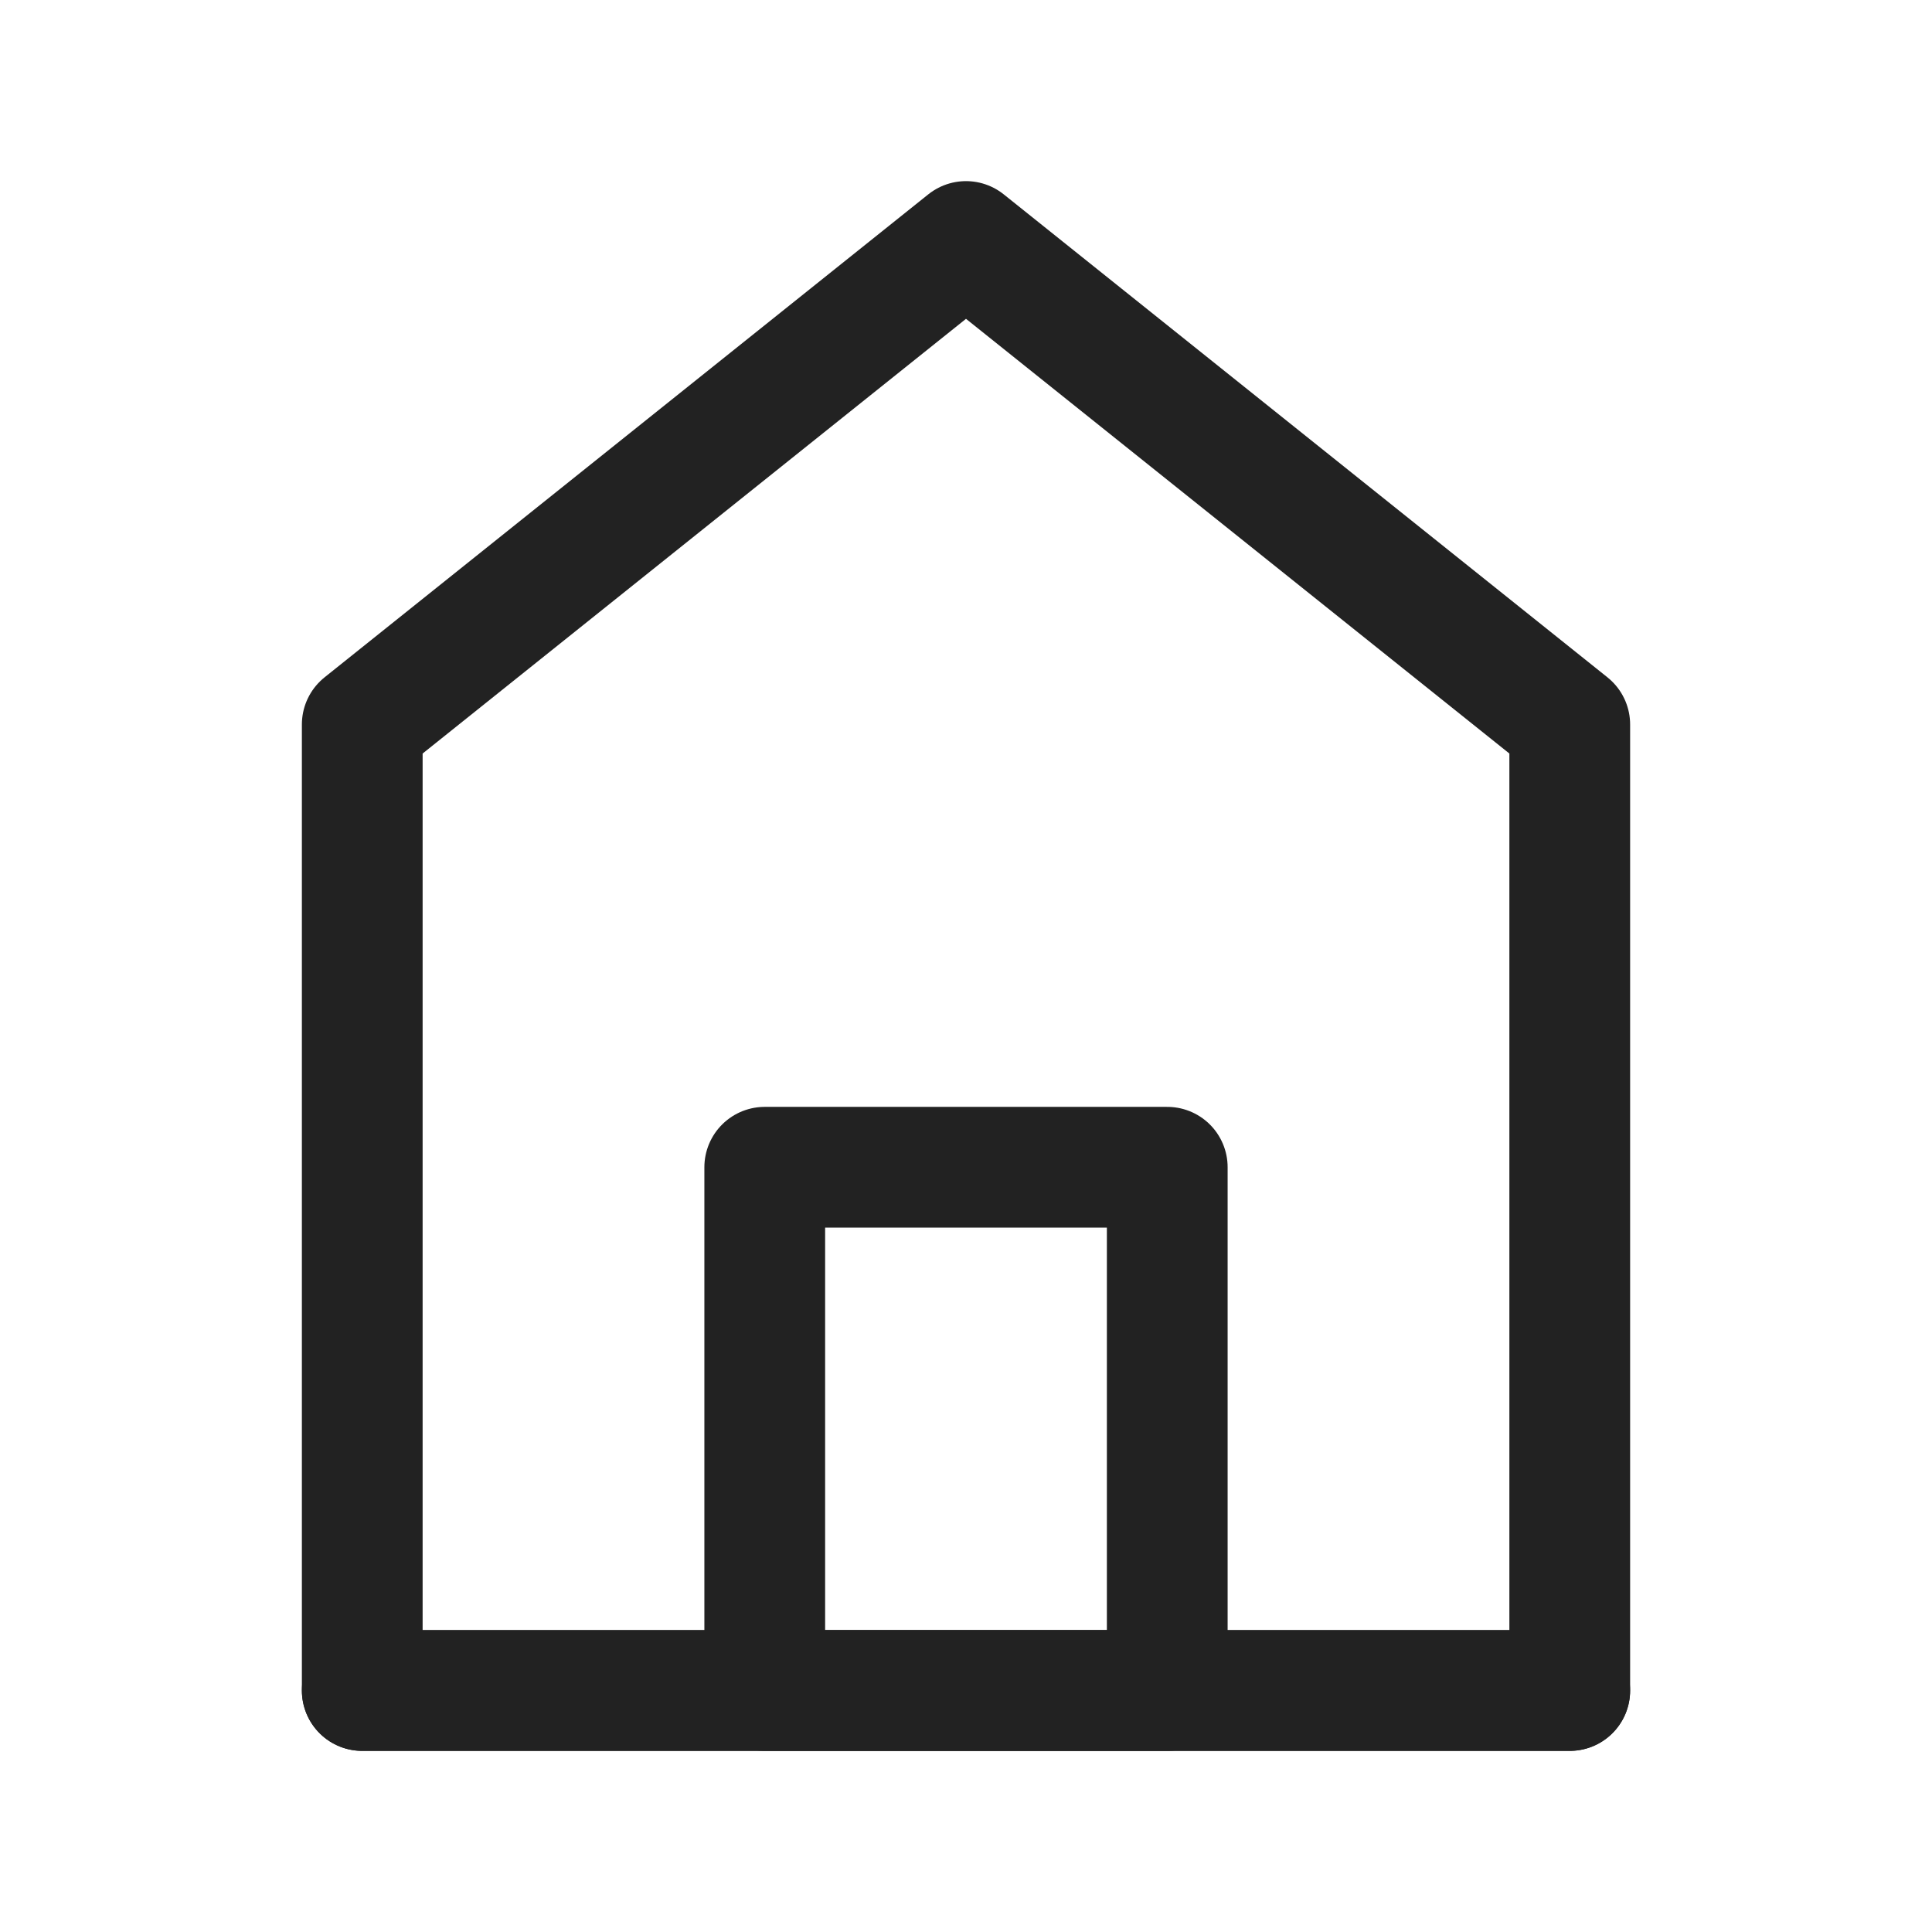
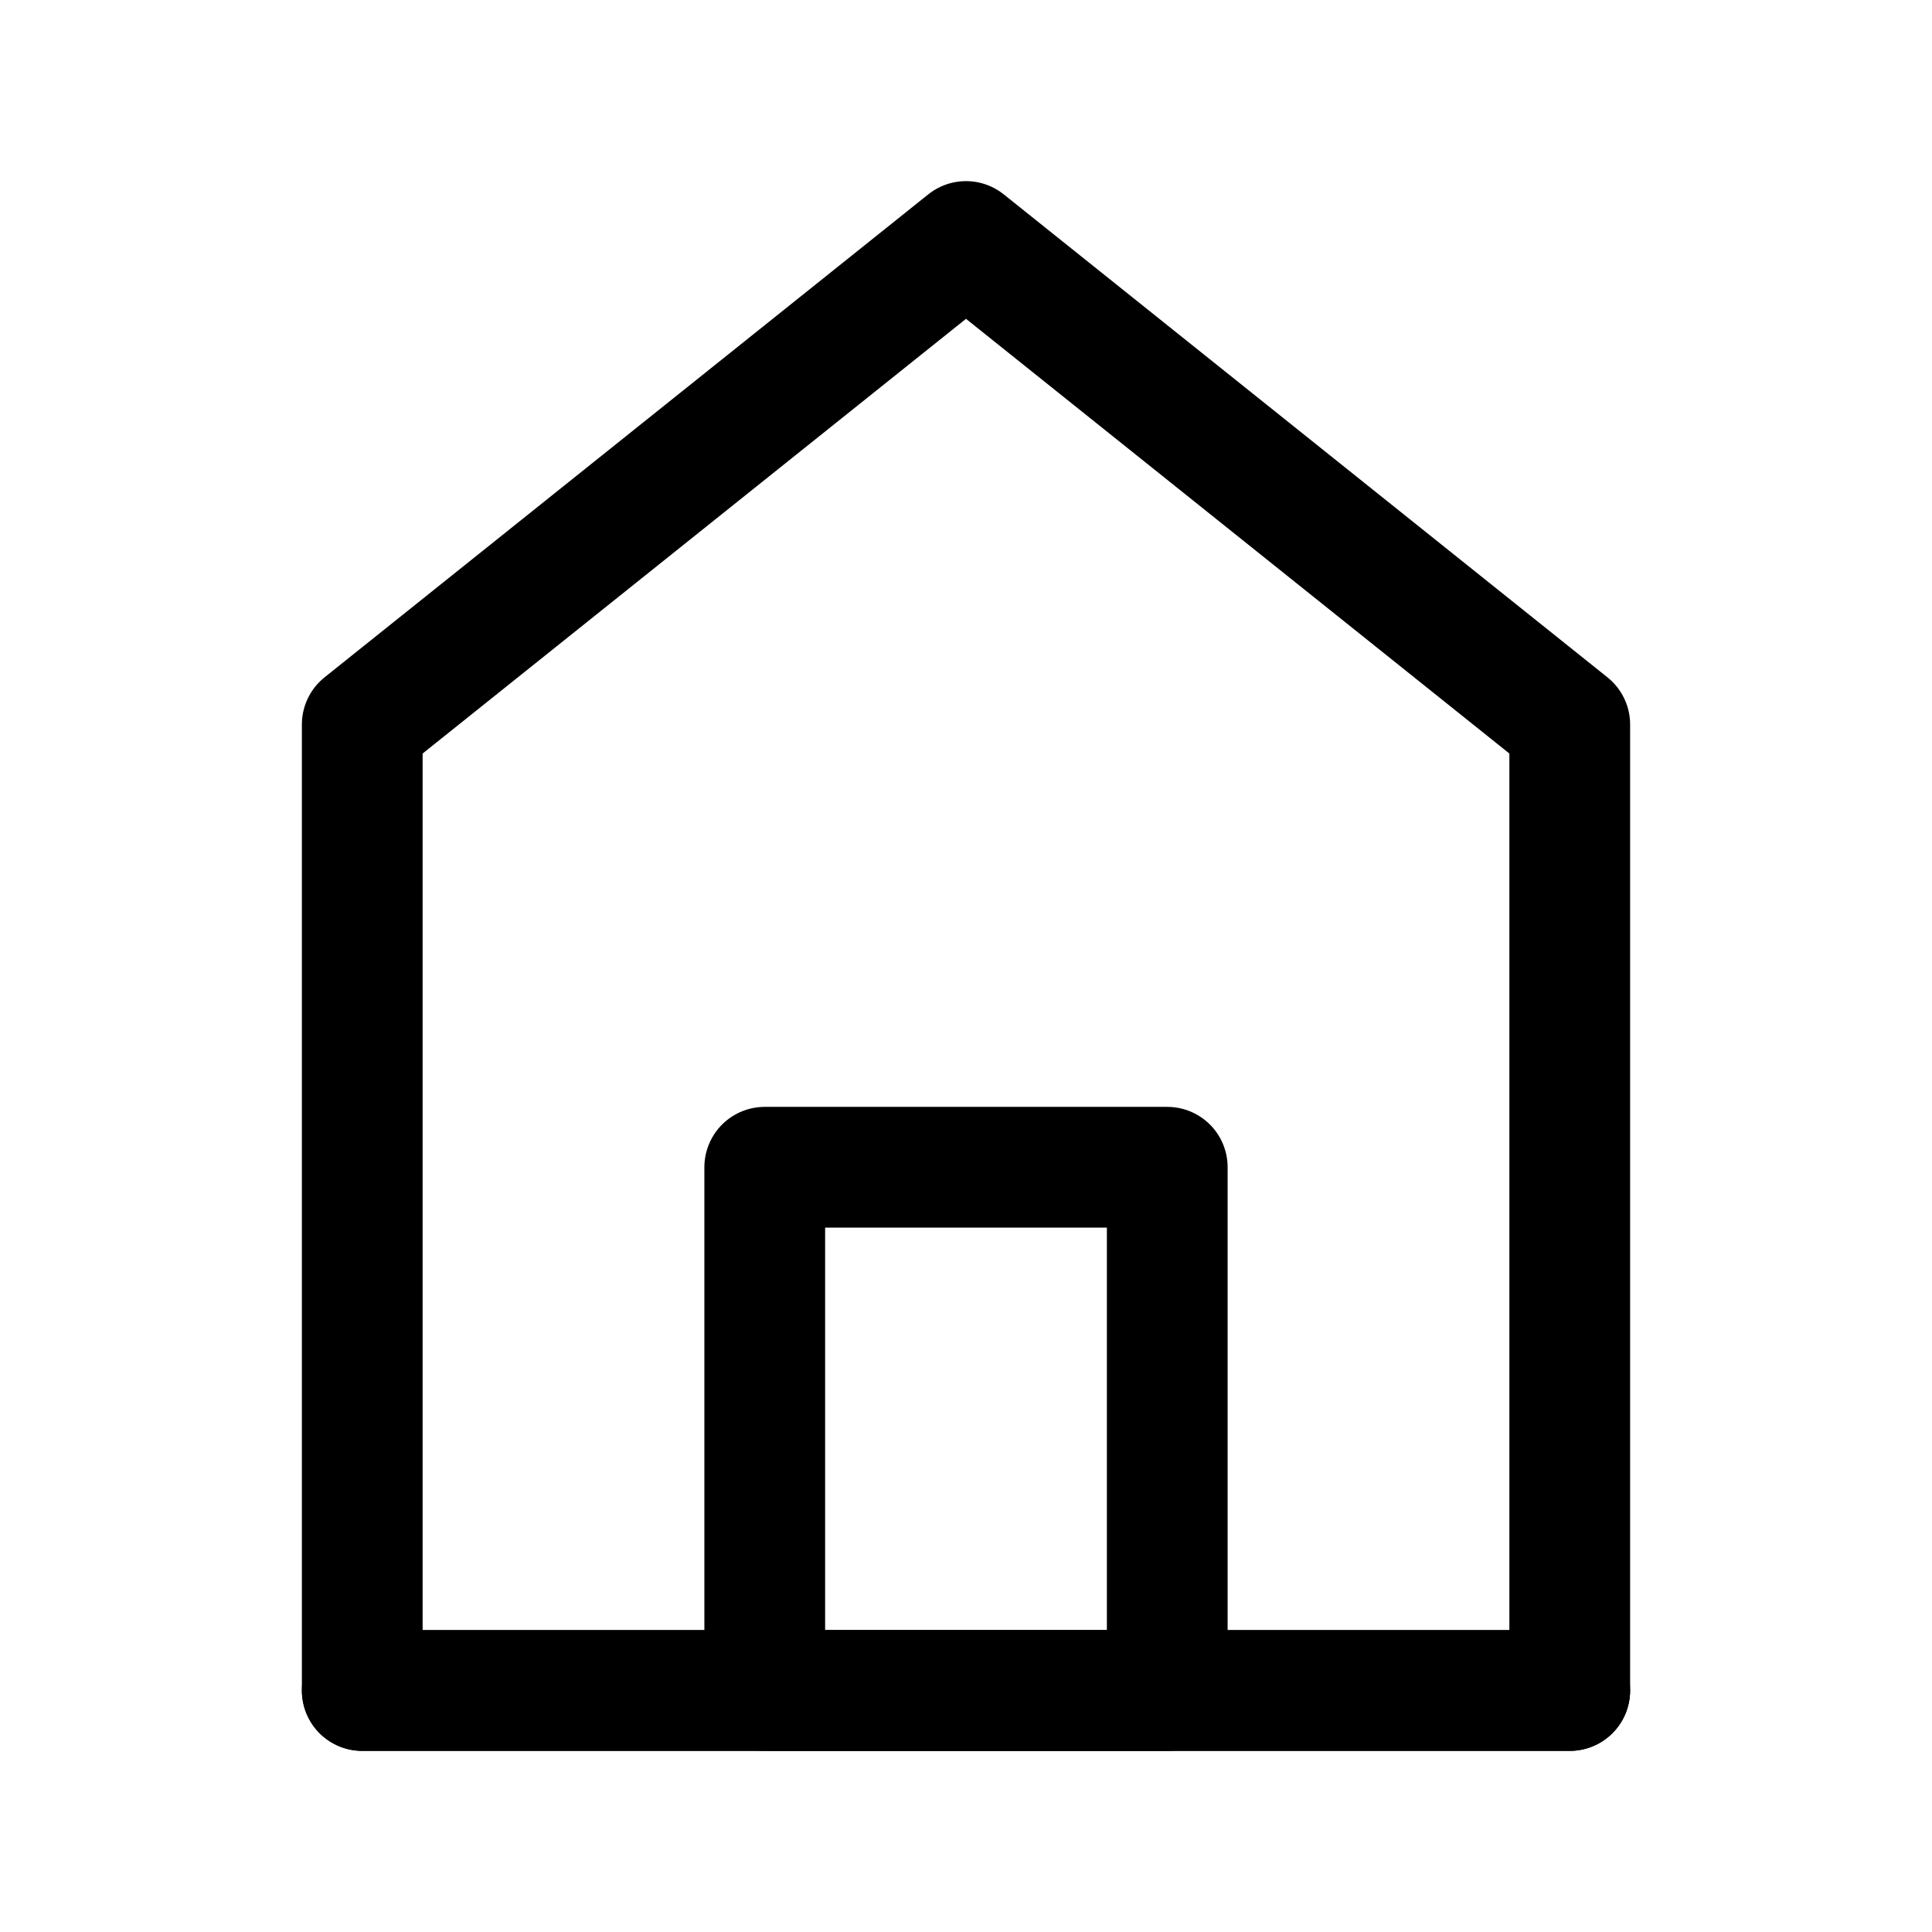
<svg xmlns="http://www.w3.org/2000/svg" width="36" height="36" viewBox="0 0 36 36" fill="none">
-   <path d="M6.75 13.5V31.5H29.25V13.5L18 4.5L6.75 13.5Z" stroke="#222222" stroke-width="2.25" stroke-linecap="round" stroke-linejoin="round" />
-   <path d="M14.25 21.75V31.5H21.75V21.75H14.25Z" stroke="#222222" stroke-width="2.25" stroke-linejoin="round" />
-   <path d="M6.75 31.5H29.25" fill="currentColor" stroke="#222222" stroke-width="2.25" stroke-linecap="round" />
+   <path d="M6.75 13.5V31.5H29.25V13.5L18 4.5L6.75 13.5Z" stroke="currentColor" stroke-width="2.25" stroke-linecap="round" stroke-linejoin="round" />
+   <path d="M14.25 21.75V31.5H21.75V21.75H14.25Z" stroke="currentColor" stroke-width="2.25" stroke-linejoin="round" />
+   <path d="M6.75 31.5H29.25" fill="currentColor" stroke="currentColor" stroke-width="2.25" stroke-linecap="round" />
</svg>
